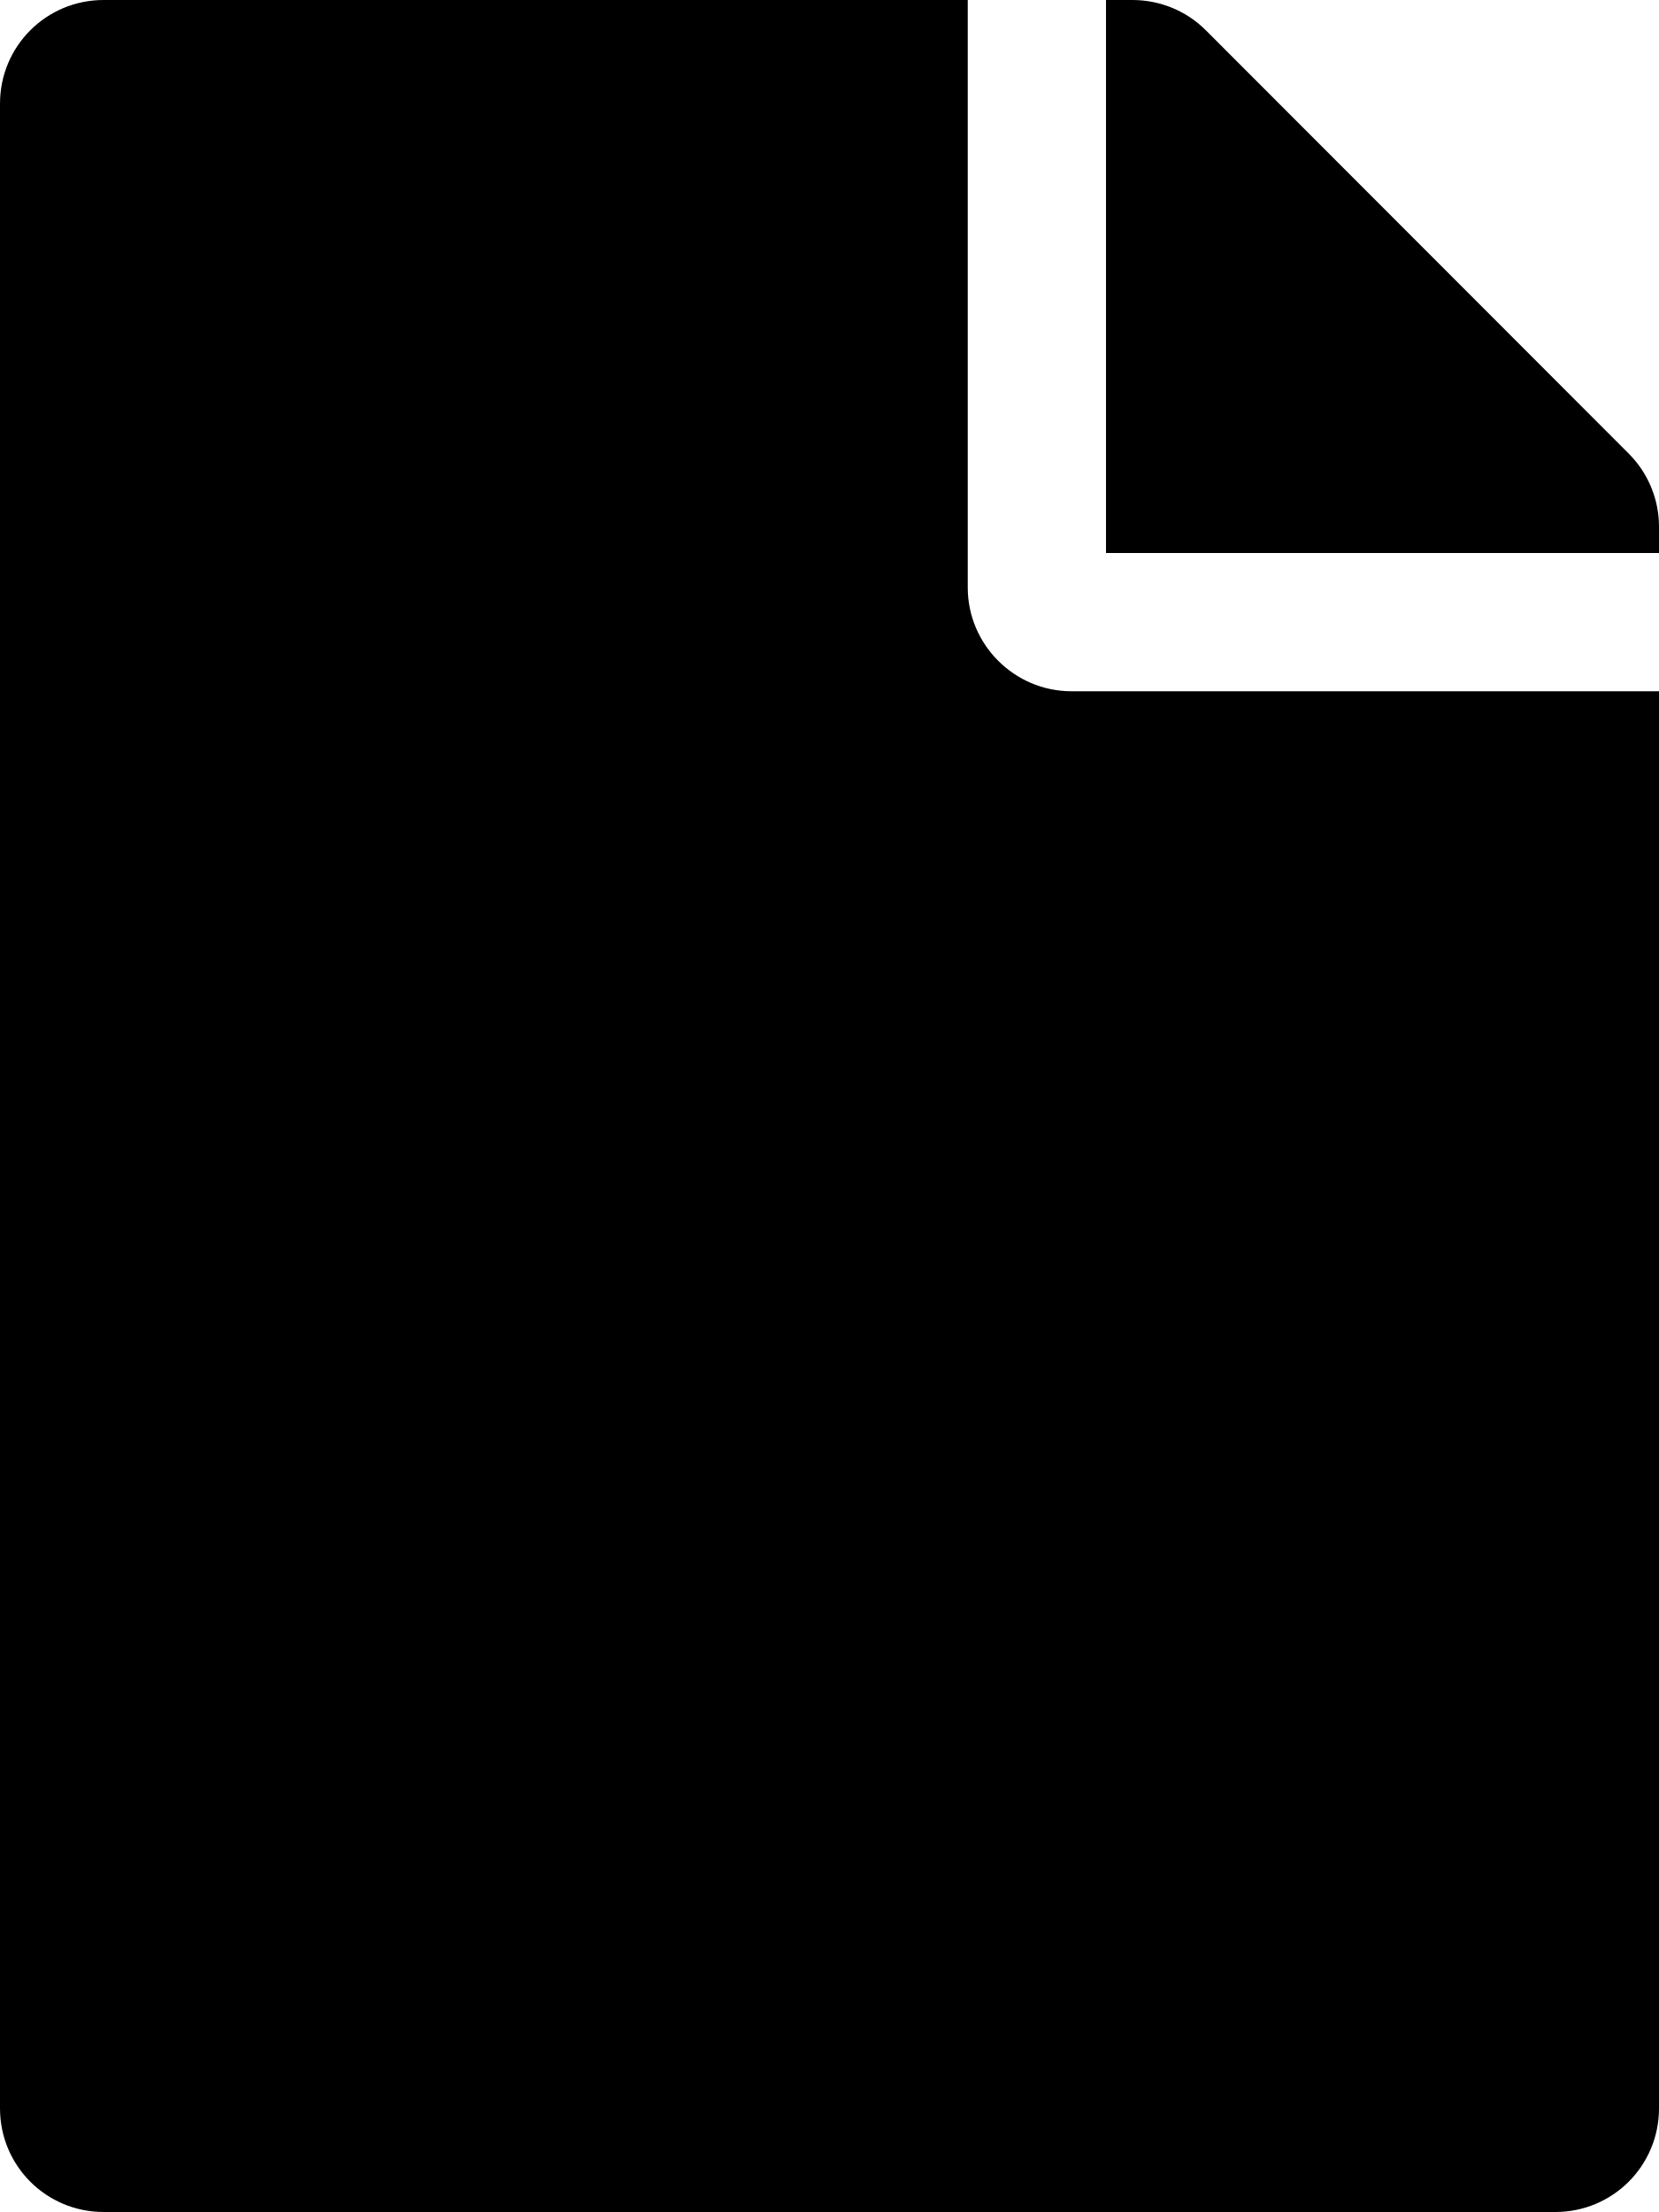
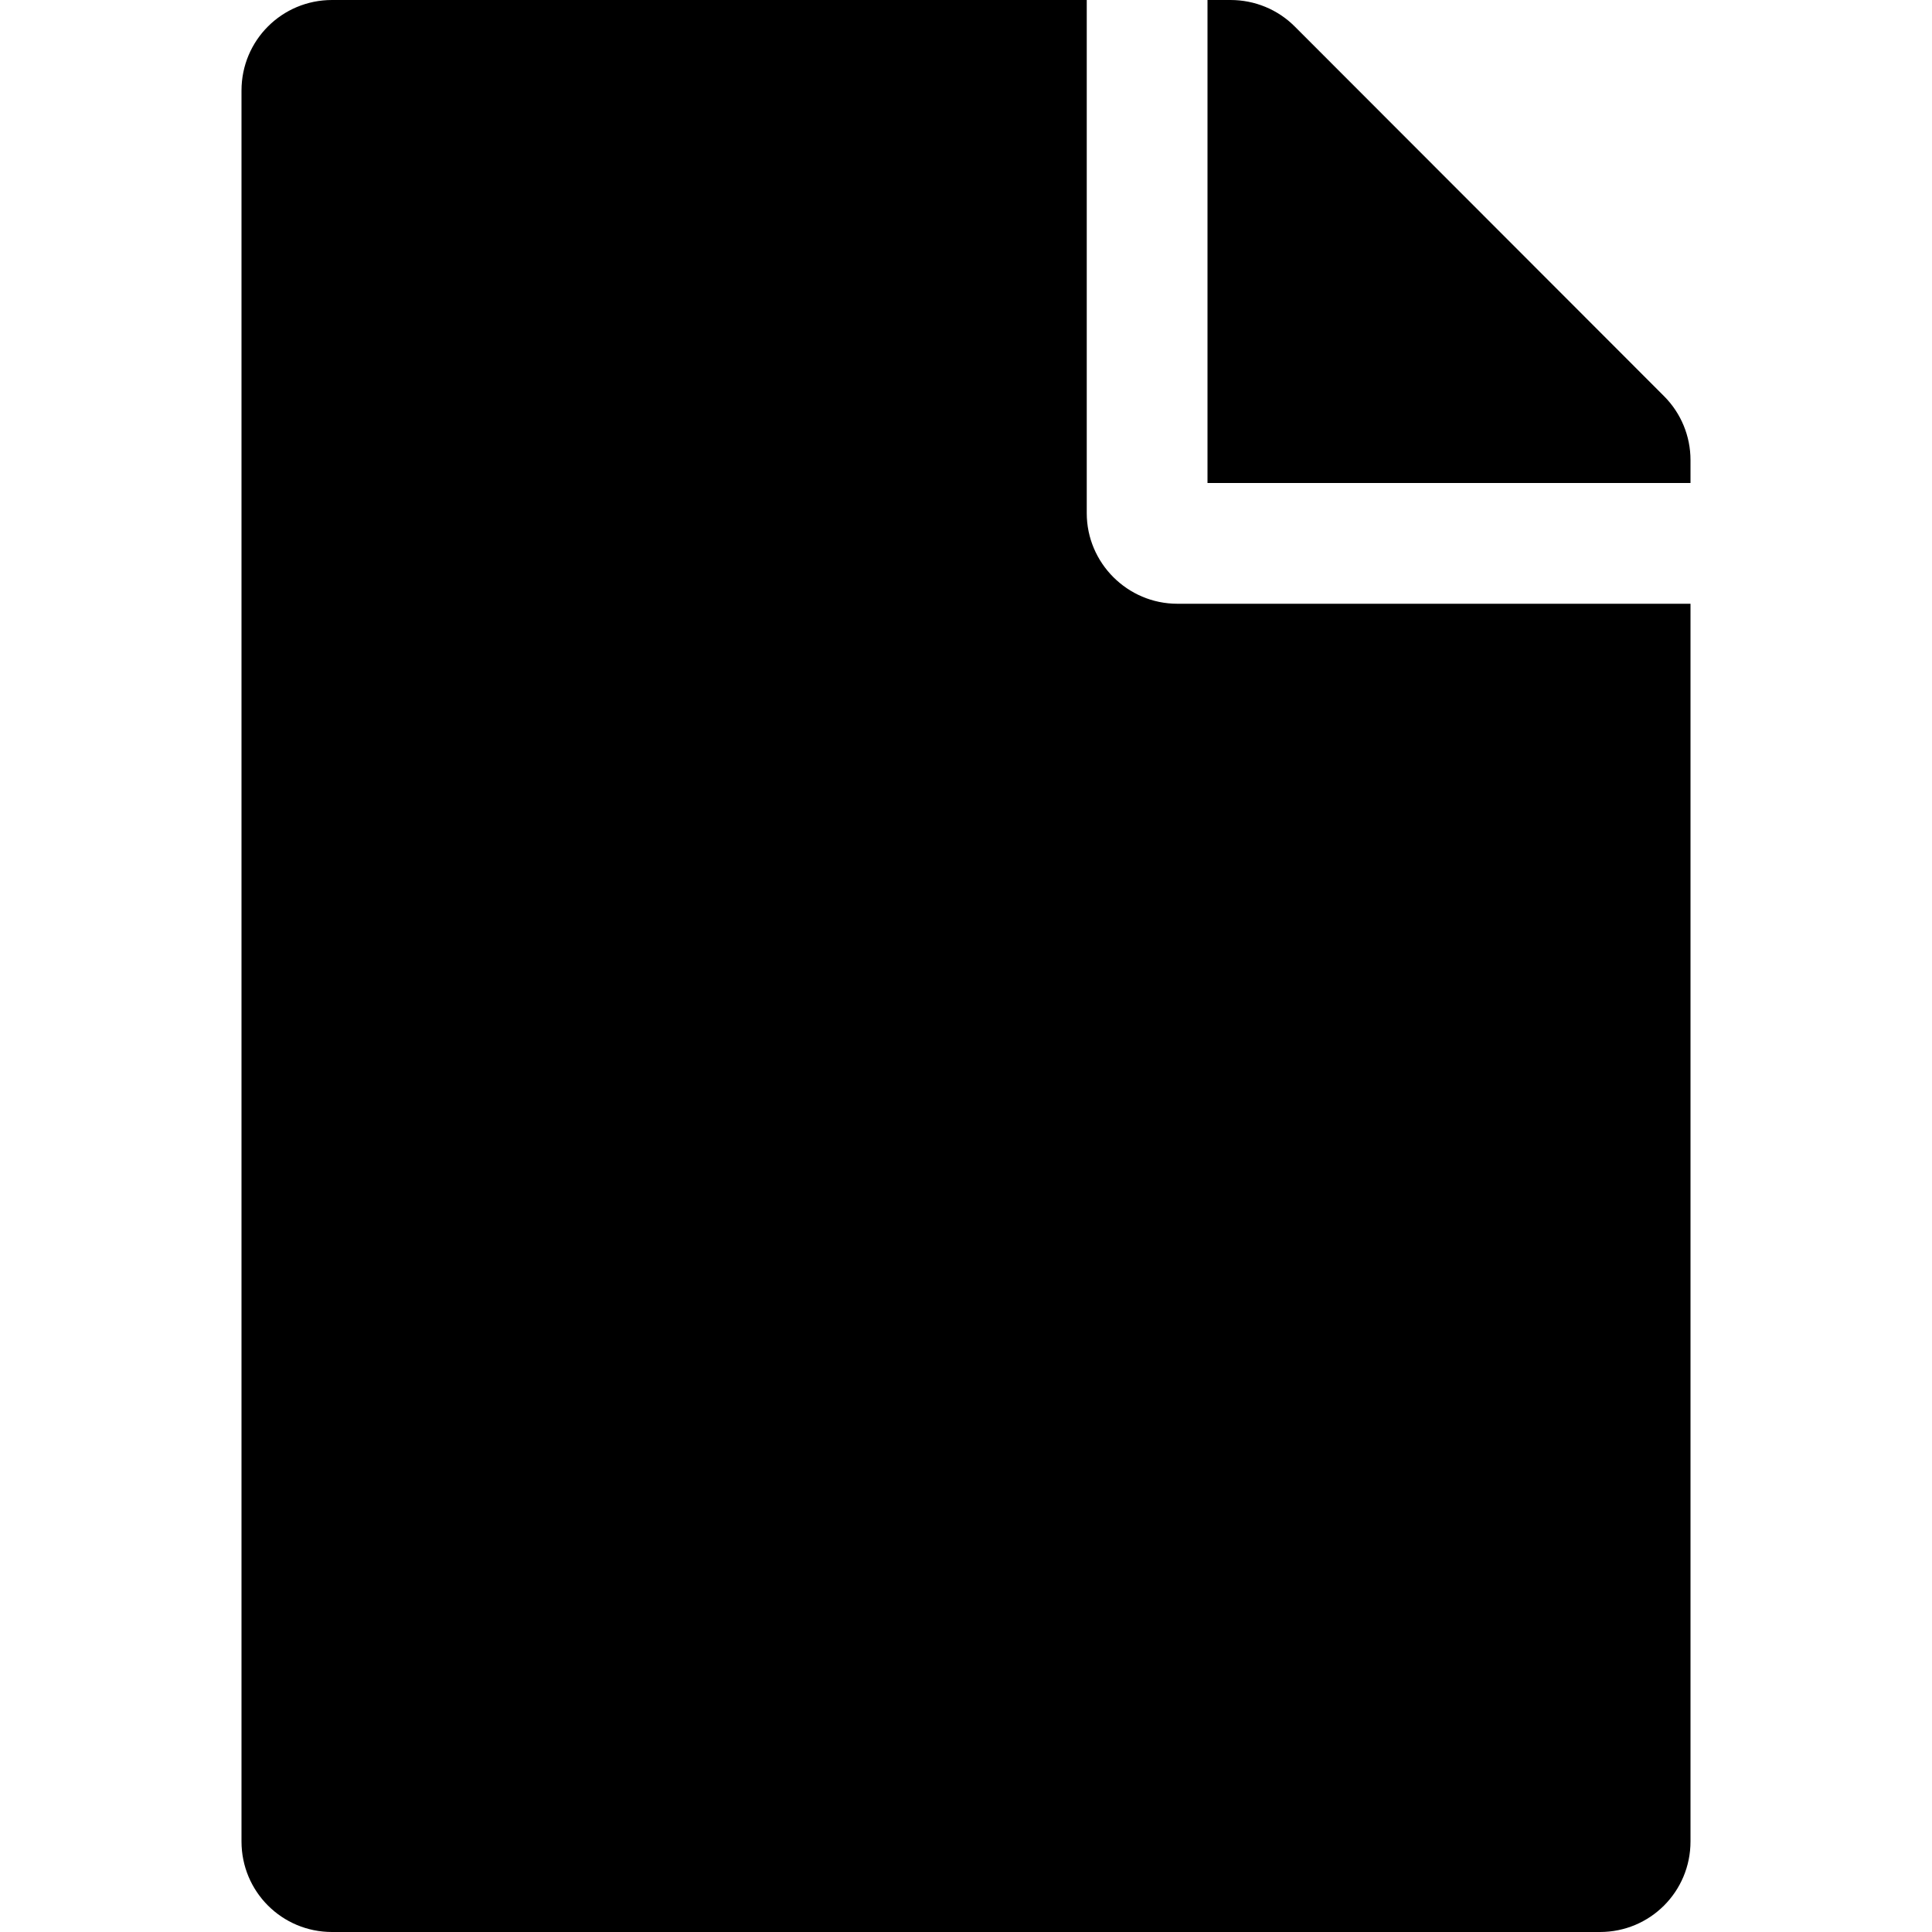
- <svg xmlns="http://www.w3.org/2000/svg" viewBox="0 0 384 512">
+ <svg xmlns="http://www.w3.org/2000/svg" width="24" height="24" viewBox="0 0 384 512">
  <path d="M224 136V0H24C10.7 0 0 10.7 0 24v464c0 13.3 10.7 24 24 24h336c13.3 0 24-10.7 24-24V160H248c-13.2 0-24-10.8-24-24zm160-14.1v6.1H256V0h6.1c6.4 0 12.5 2.5 17 7l97.9 98c4.5 4.5 7 10.6 7 16.9z" />
</svg>
